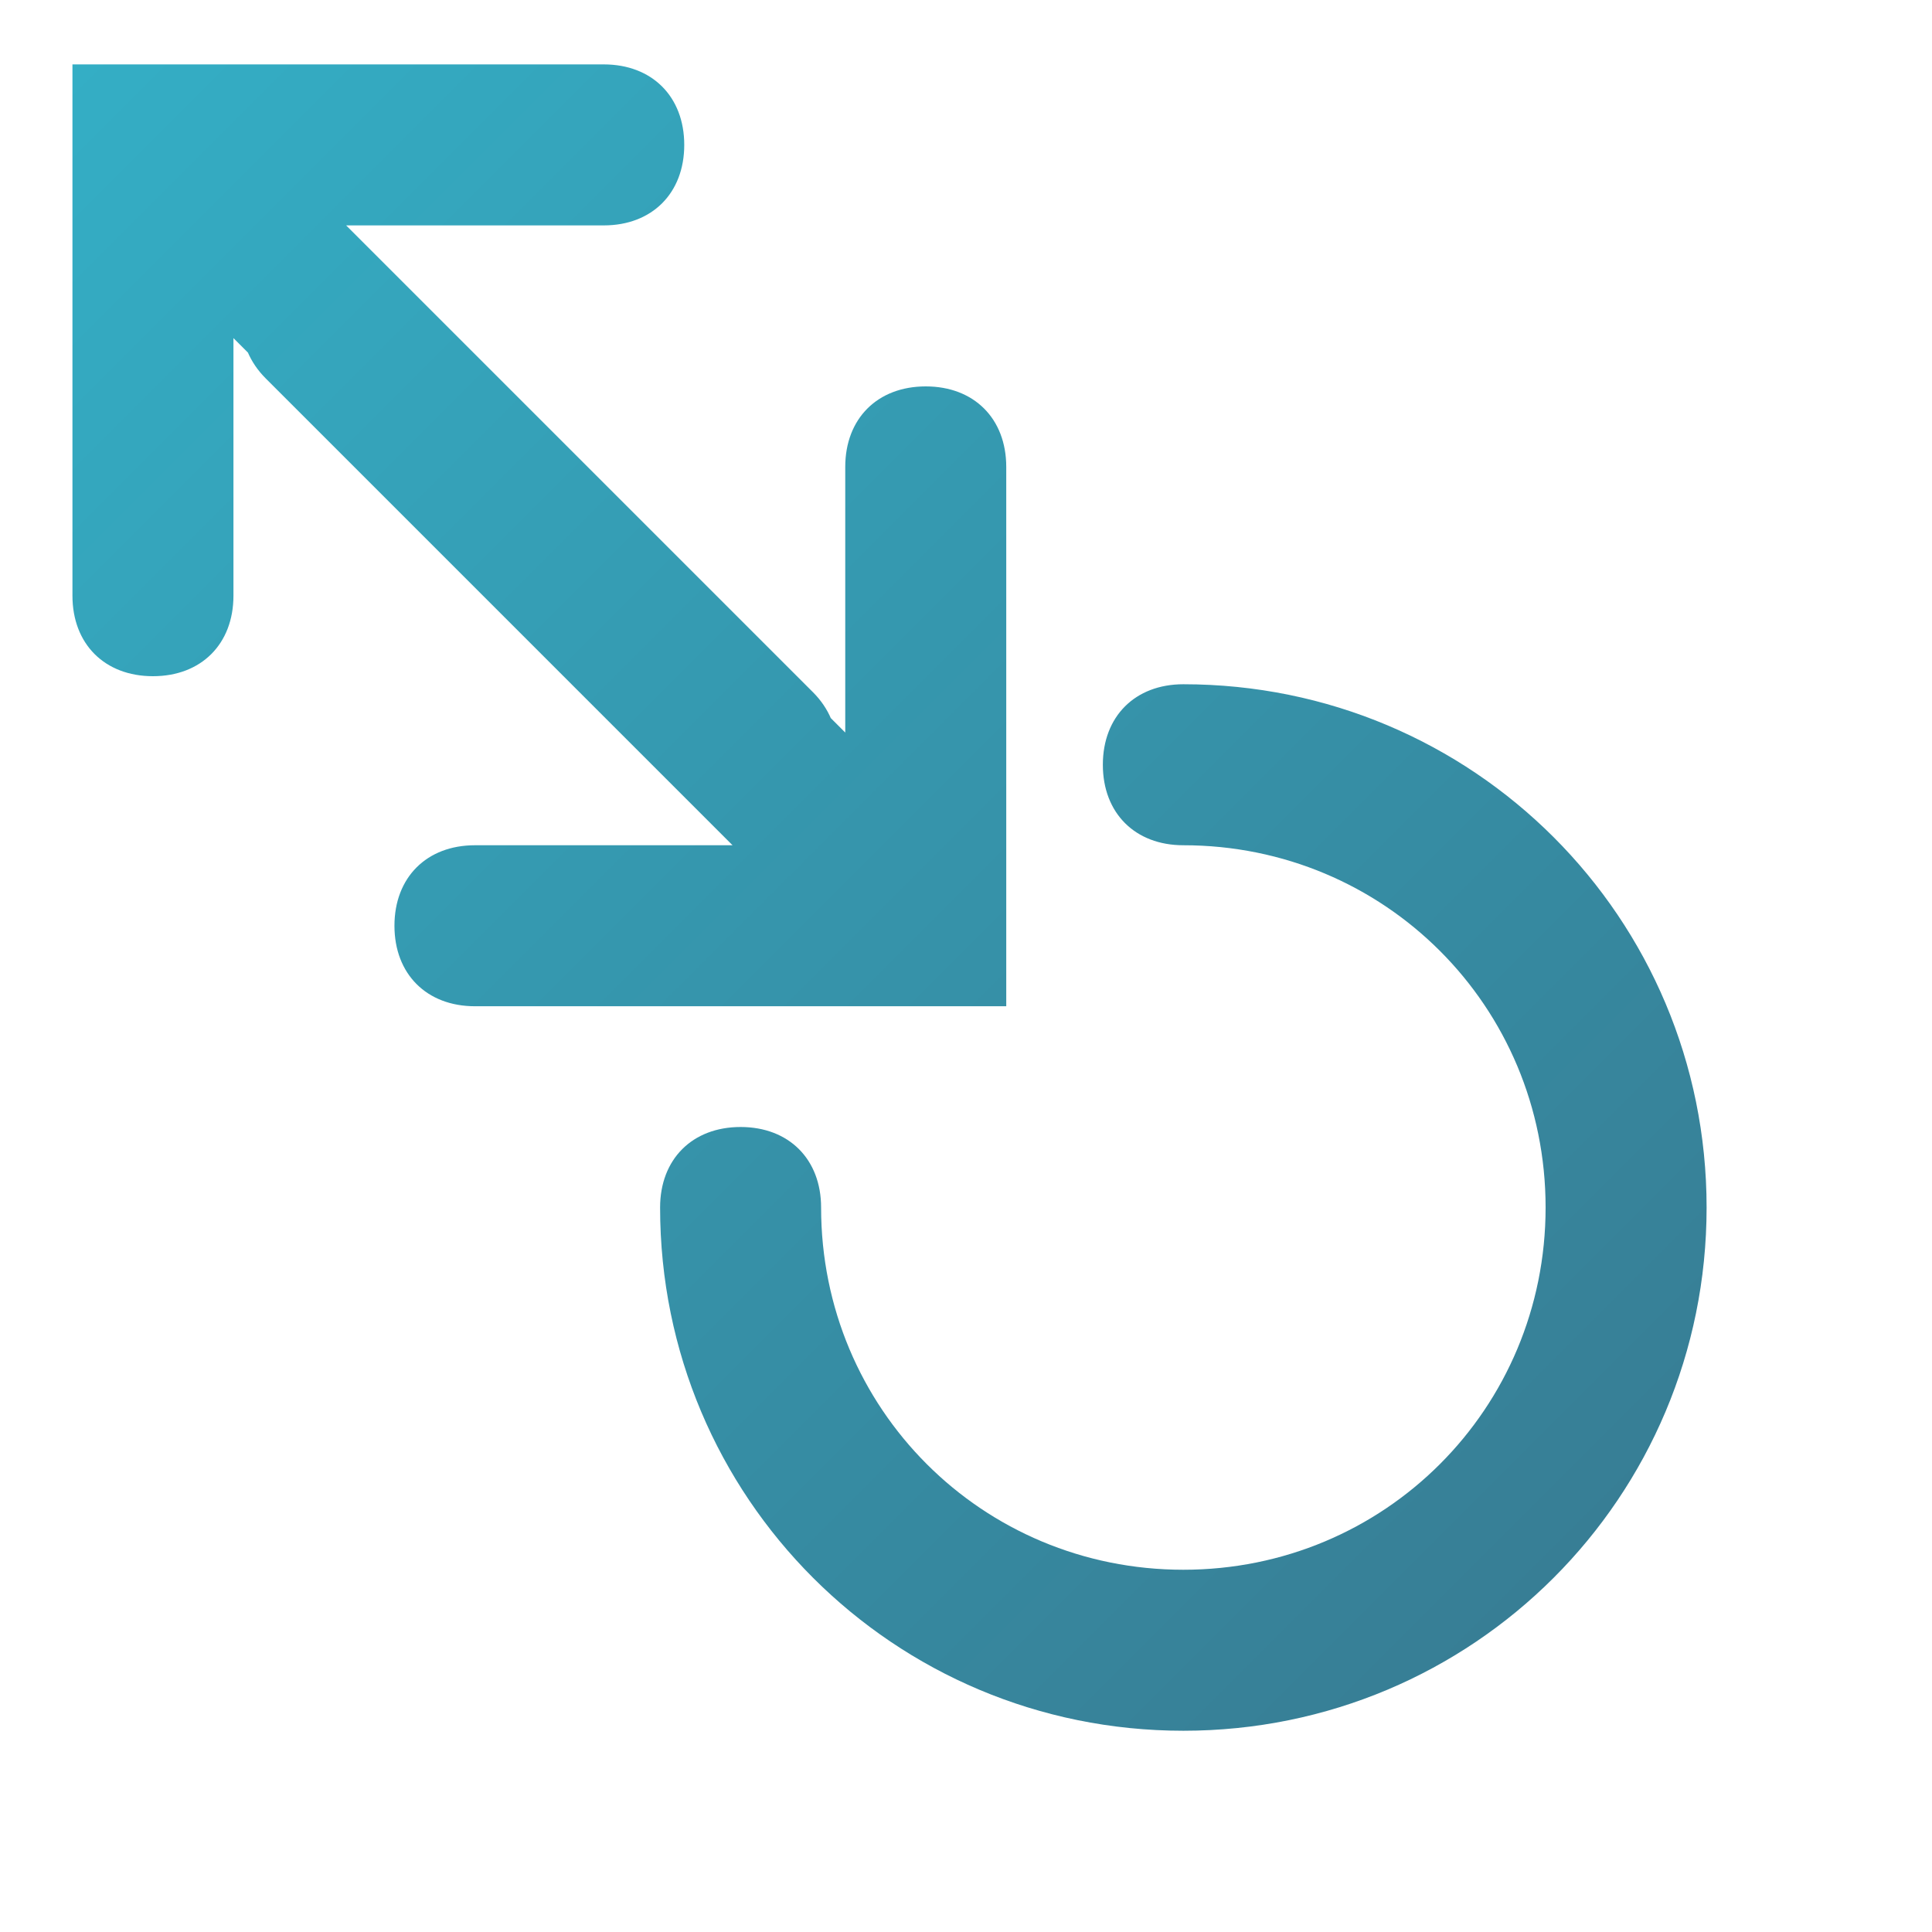
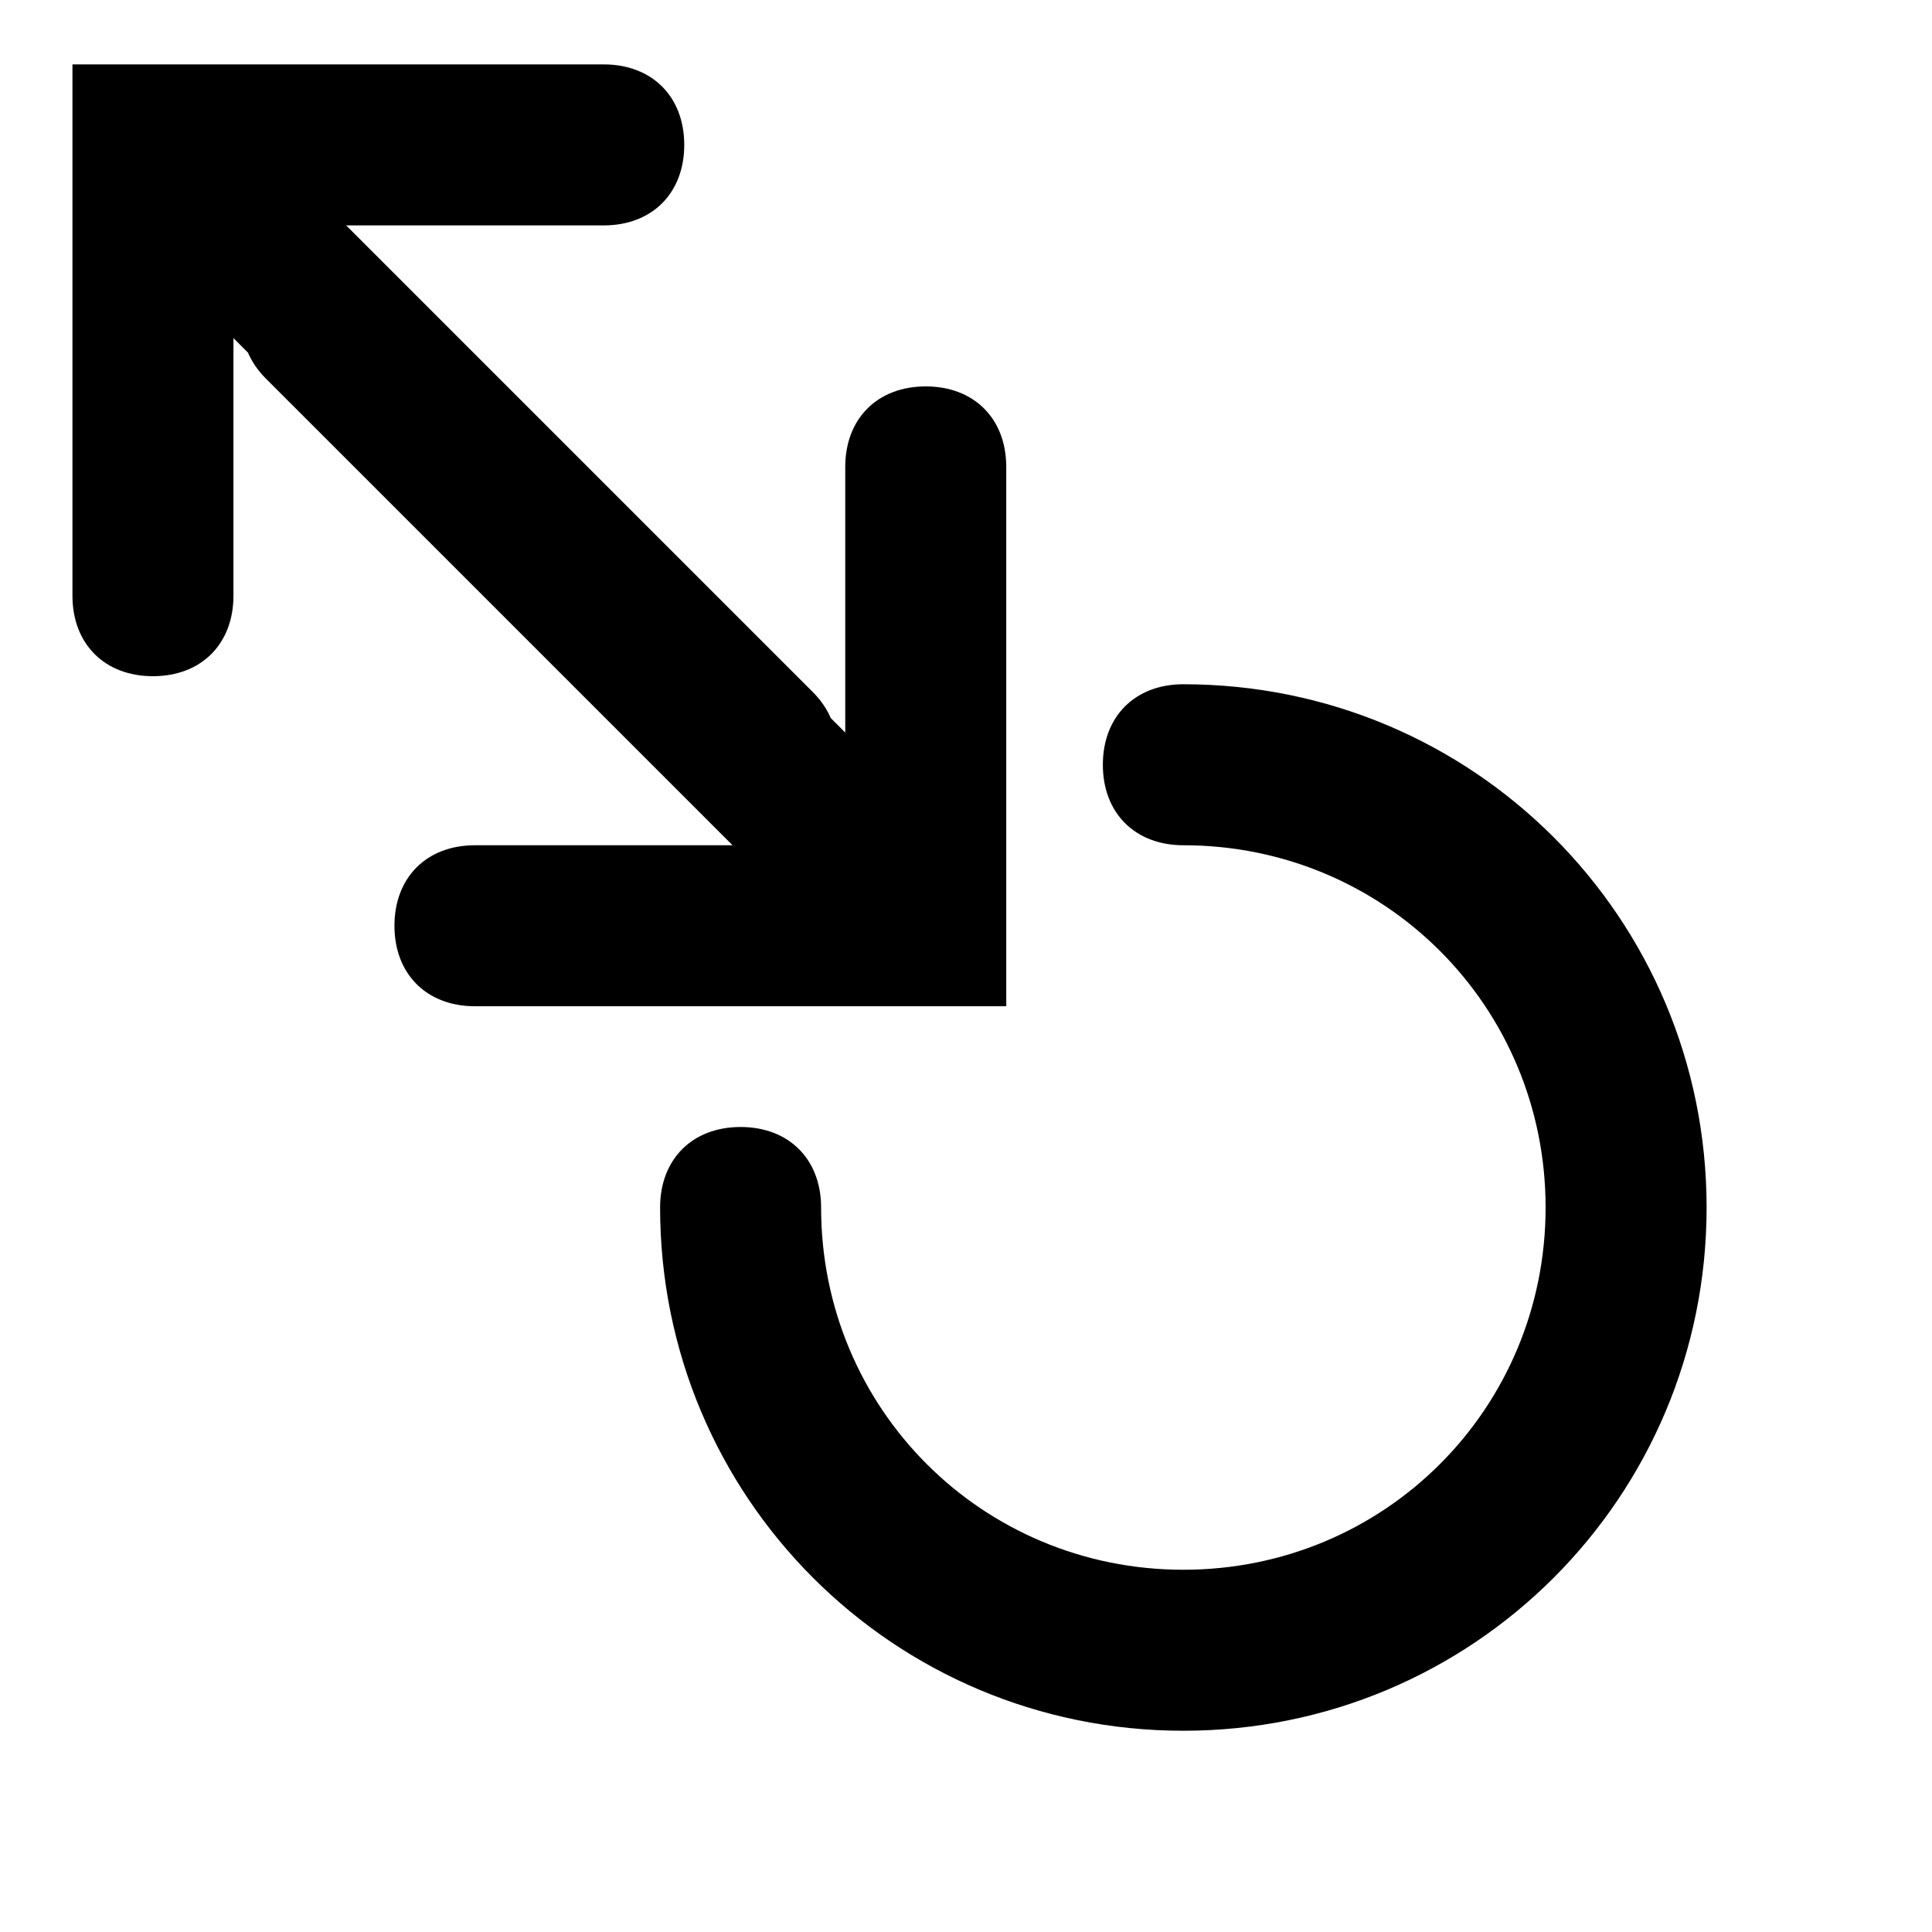
- <svg xmlns="http://www.w3.org/2000/svg" version="1.1" id="Ebene_1" x="0px" y="0px" width="1200px" height="1200px" viewBox="0 0 1200 1200" enable-background="new 0 0 1200 1200" xml:space="preserve">
-   <linearGradient id="SVGID_1_" gradientUnits="userSpaceOnUse" x1="35.001" y1="50.001" x2="965" y2="980">
-     <stop offset="0" style="stop-color:#34AEC5" />
-     <stop offset="1" style="stop-color:#377E95" />
-   </linearGradient>
-   <path fill="url(#SVGID_1_)" d="M735,975c-125,0-225-100-225-225c0-30-20-50-50-50s-50,20-50,50c0,180,145,325,325,325  s325-145,325-325S915,425,735,425c-30,0-50,20-50,50s20,50,50,50c125,0,225,100,225,225S860,975,735,975z M295,625  c-30,0-50-20-50-50s20-50,50-50h160l-85-85L165,235c-20-20-20-50,0-70c10-10,20-15,35-15s25,5,35,15l205,205l85,85V290  c0-30,20-50,50-50s50,20,50,50v335H295 M375,40c30,0,50,20,50,50s-20,50-50,50H215l85,85l205,205c20,20,20,50,0,70  c-10,10-20,15-35,15s-25-5-35-15L230,295l-85-85v160c0,30-20,50-50,50s-50-20-50-50V40H375" />
+ <svg xmlns="http://www.w3.org/2000/svg" version="1.1" id="Ebene_1" x="0px" y="0px" viewBox="0 0 24 24" enable-background="new 0 0 24 24" xml:space="preserve">
+   <path d="M14.7,19.5c-2.5,0-4.5-2-4.5-4.5c0-0.6-0.4-1-1-1c-0.6,0-1,0.4-1,1c0,3.6,2.9,6.5,6.5,6.5s6.5-2.9,6.5-6.5s-2.9-6.5-6.5-6.5  c-0.6,0-1,0.4-1,1s0.4,1,1,1c2.5,0,4.5,2,4.5,4.5S17.2,19.5,14.7,19.5z M5.9,12.5c-0.6,0-1-0.4-1-1s0.4-1,1-1h3.2L7.4,8.8L3.3,4.7  c-0.4-0.4-0.4-1,0-1.4C3.5,3.1,3.7,3,4,3s0.5,0.1,0.7,0.3l4.1,4.1l1.7,1.7V5.8c0-0.6,0.4-1,1-1s1,0.4,1,1v6.7L5.9,12.5 M7.5,0.8  c0.6,0,1,0.4,1,1s-0.4,1-1,1H4.3L6,4.5l4.1,4.1c0.4,0.4,0.4,1,0,1.4c-0.2,0.2-0.4,0.3-0.7,0.3S8.9,10.2,8.7,10L4.6,5.9L2.9,4.2v3.2  c0,0.6-0.4,1-1,1s-1-0.4-1-1V0.8L7.5,0.8" />
</svg>
